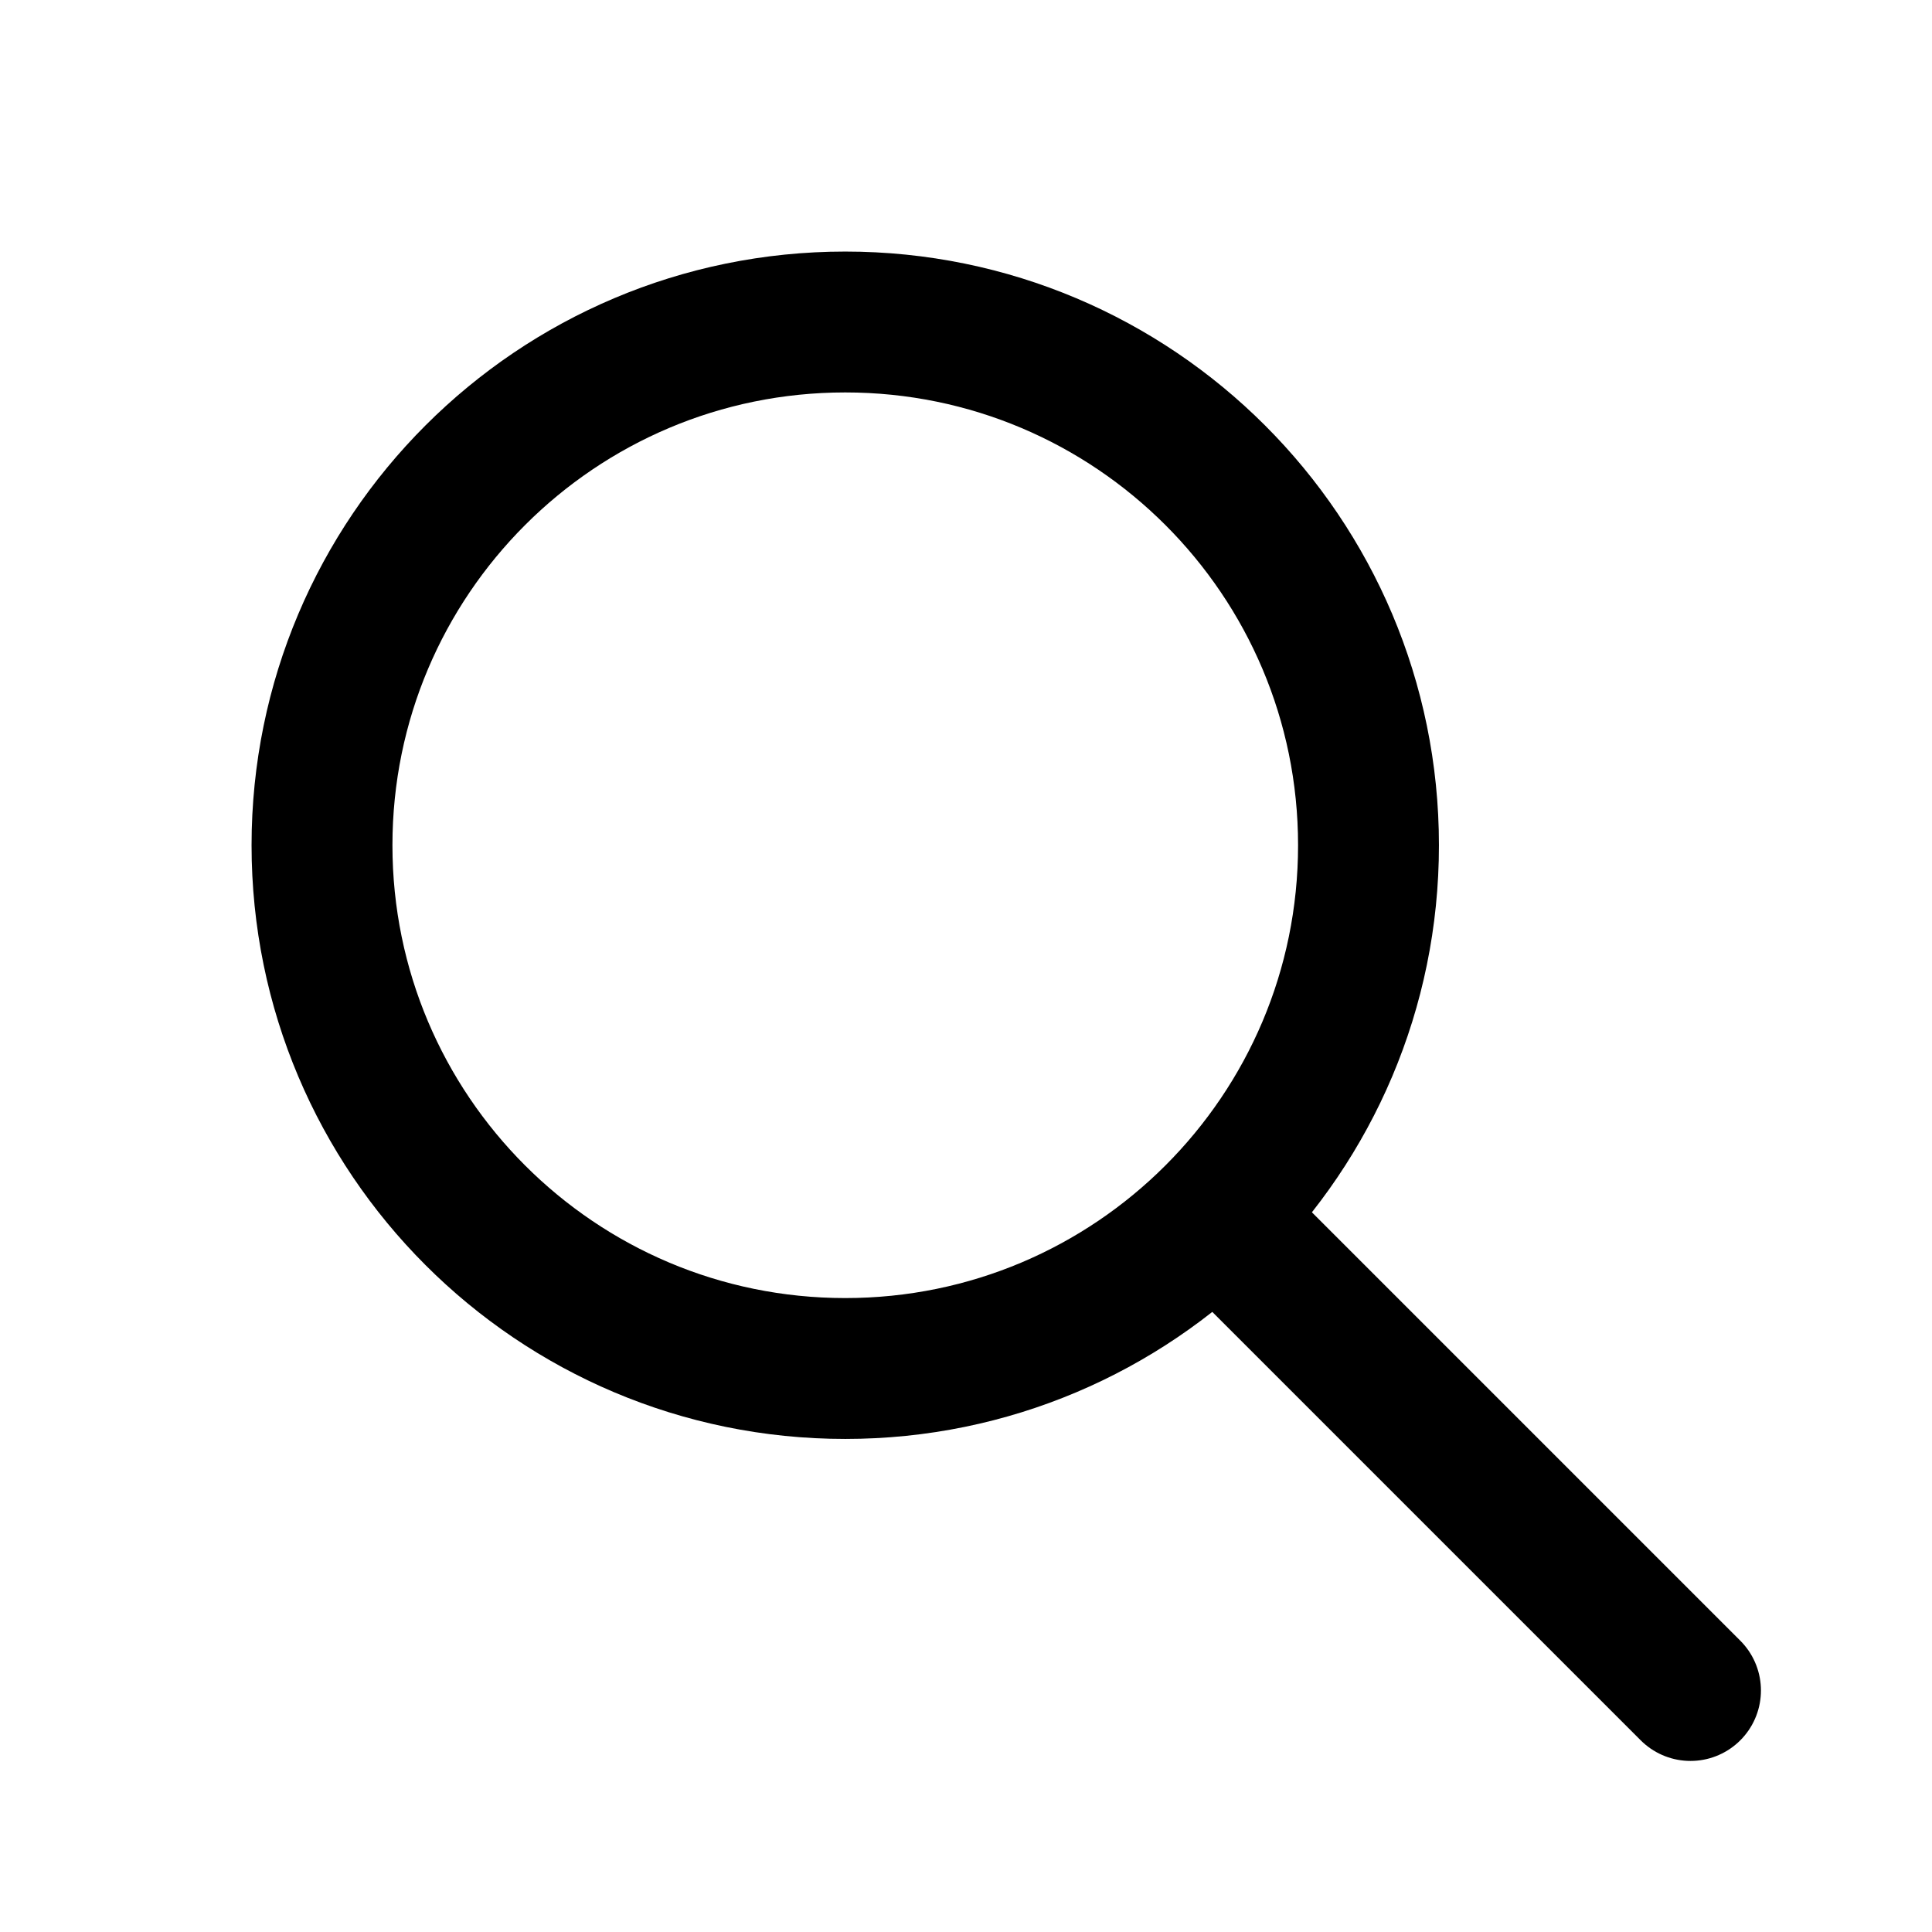
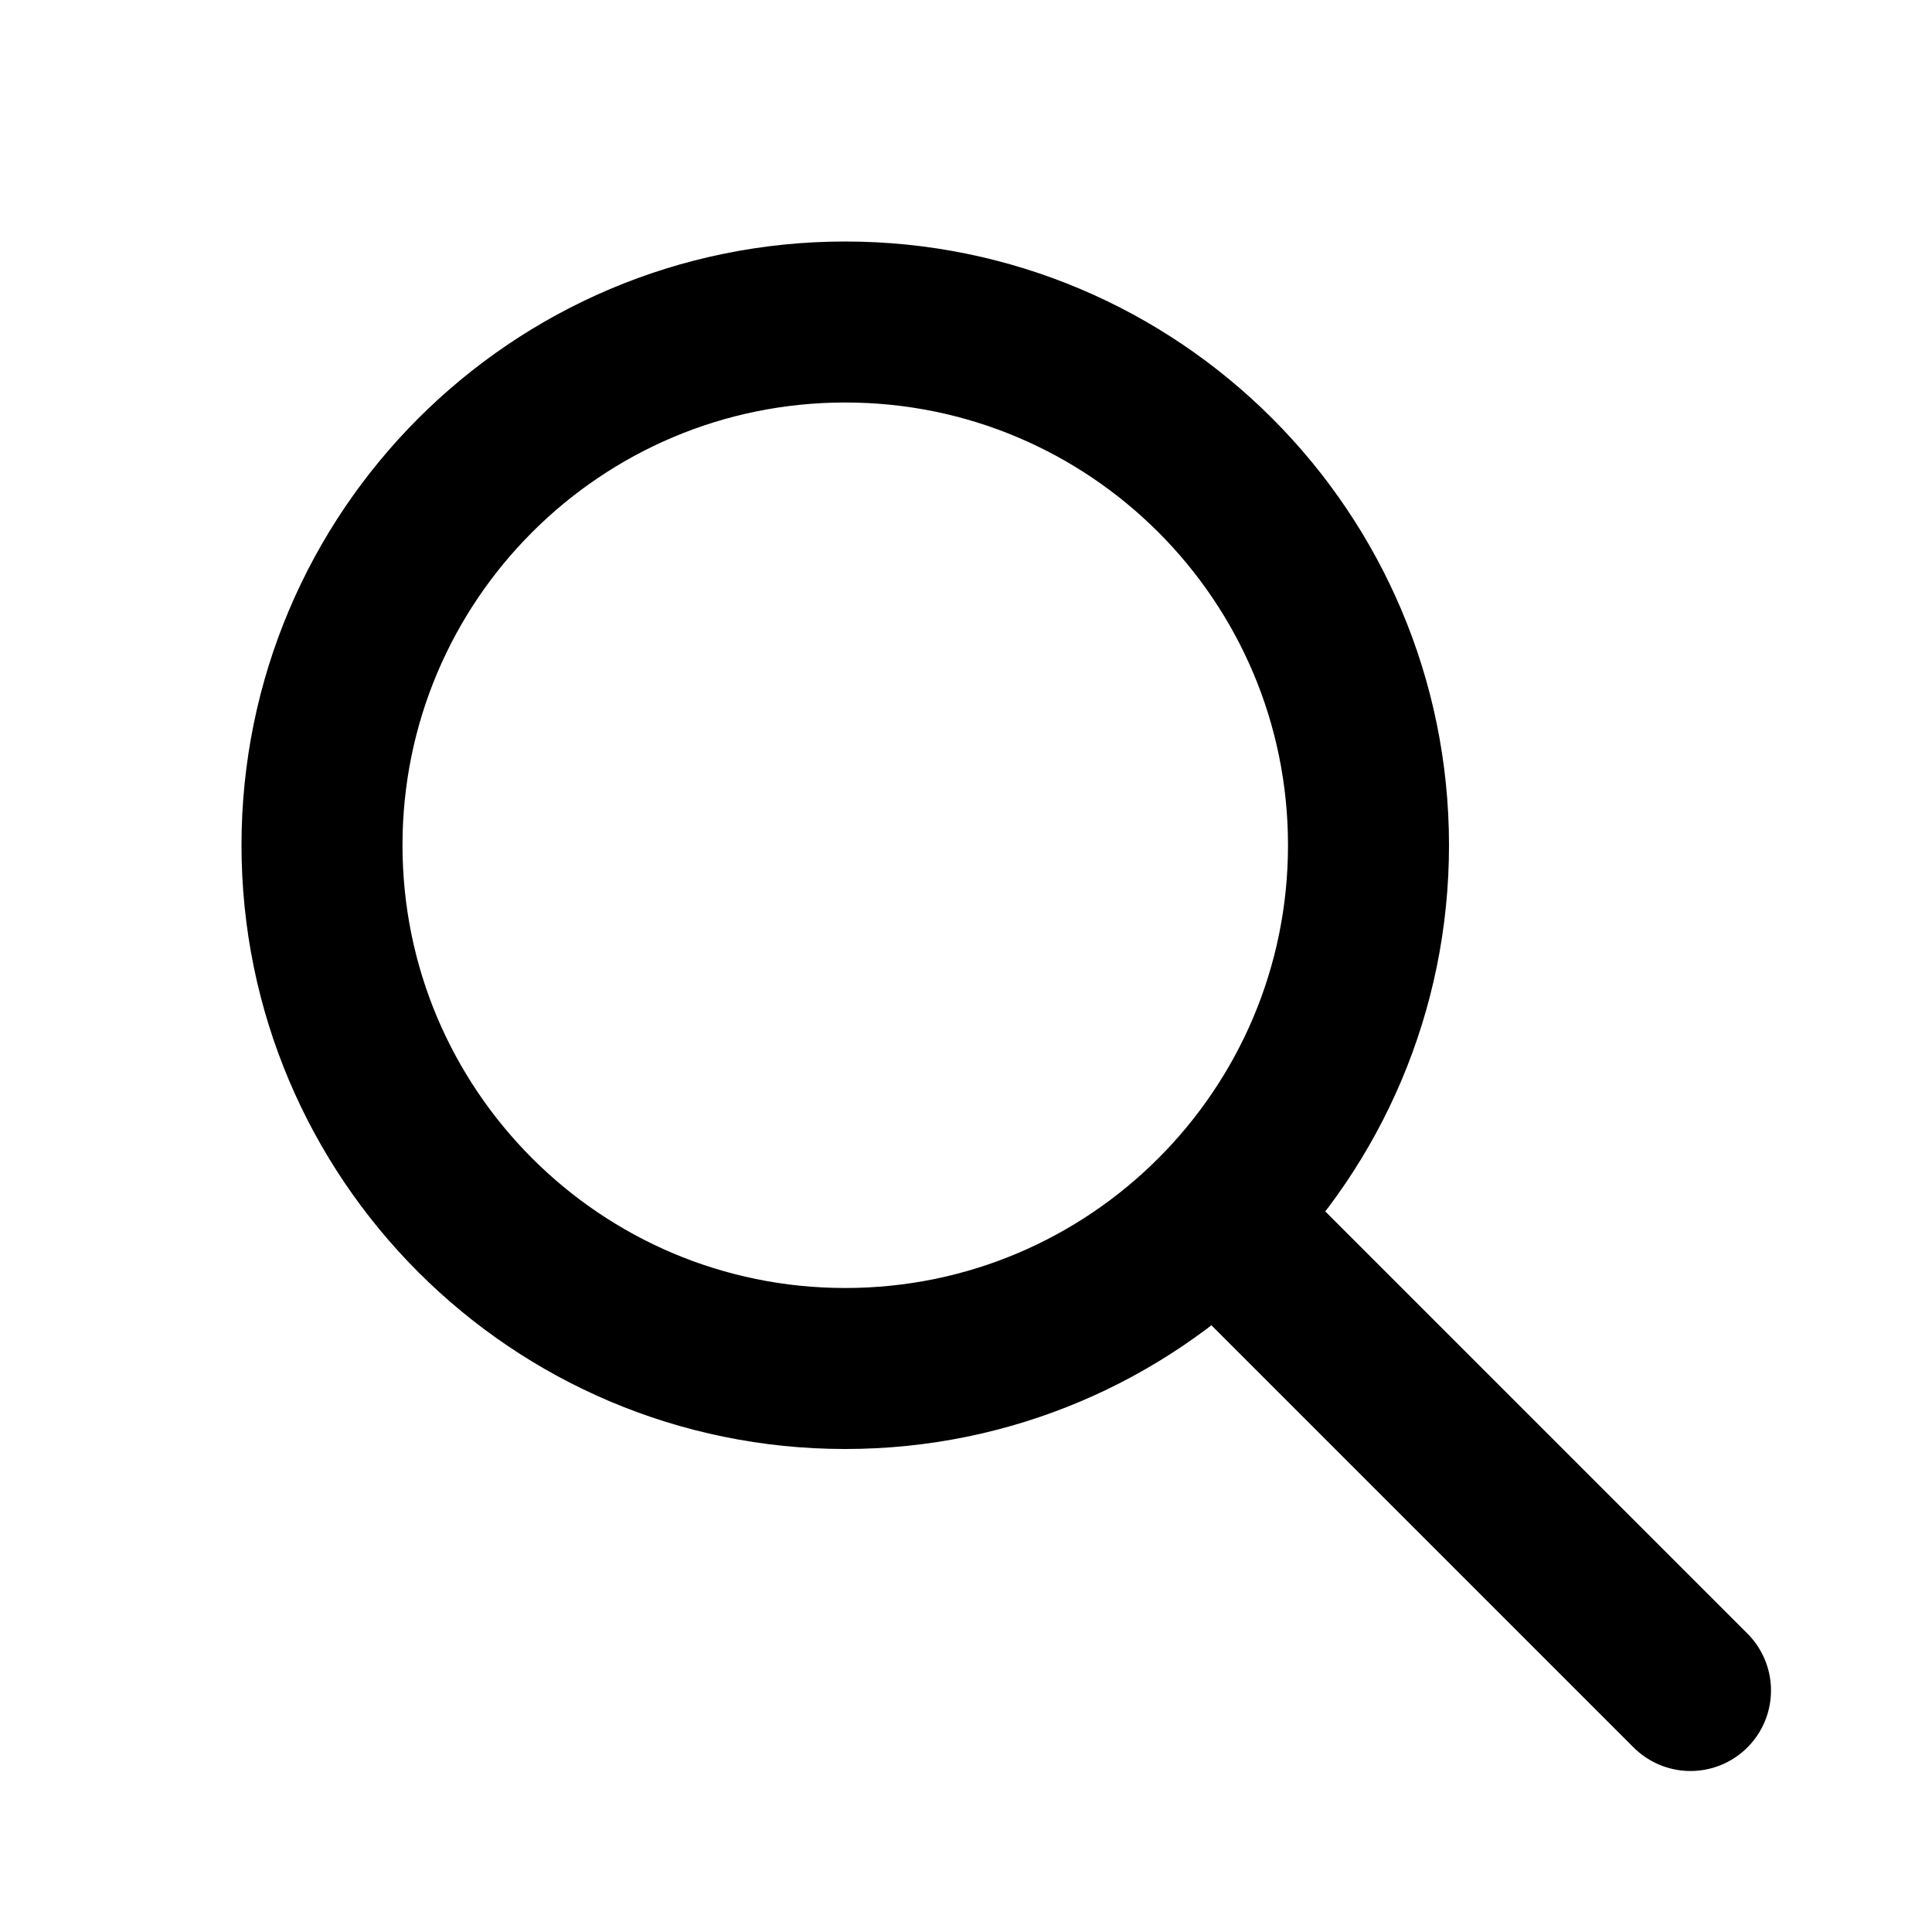
- <svg xmlns="http://www.w3.org/2000/svg" viewBox="0 0 24 24" fill="none" stroke="#000" stroke-width="1.75" stroke-linecap="round" stroke-linejoin="round">
+ <svg xmlns="http://www.w3.org/2000/svg" viewBox="0 0 24 24" fill="none" stroke="#000" stroke-width="2" stroke-linecap="round" stroke-linejoin="round">
  <circle cx="10.5" cy="10.5" r="6.5" />
  <path d="M15.5 15.5 21 21" />
</svg>
